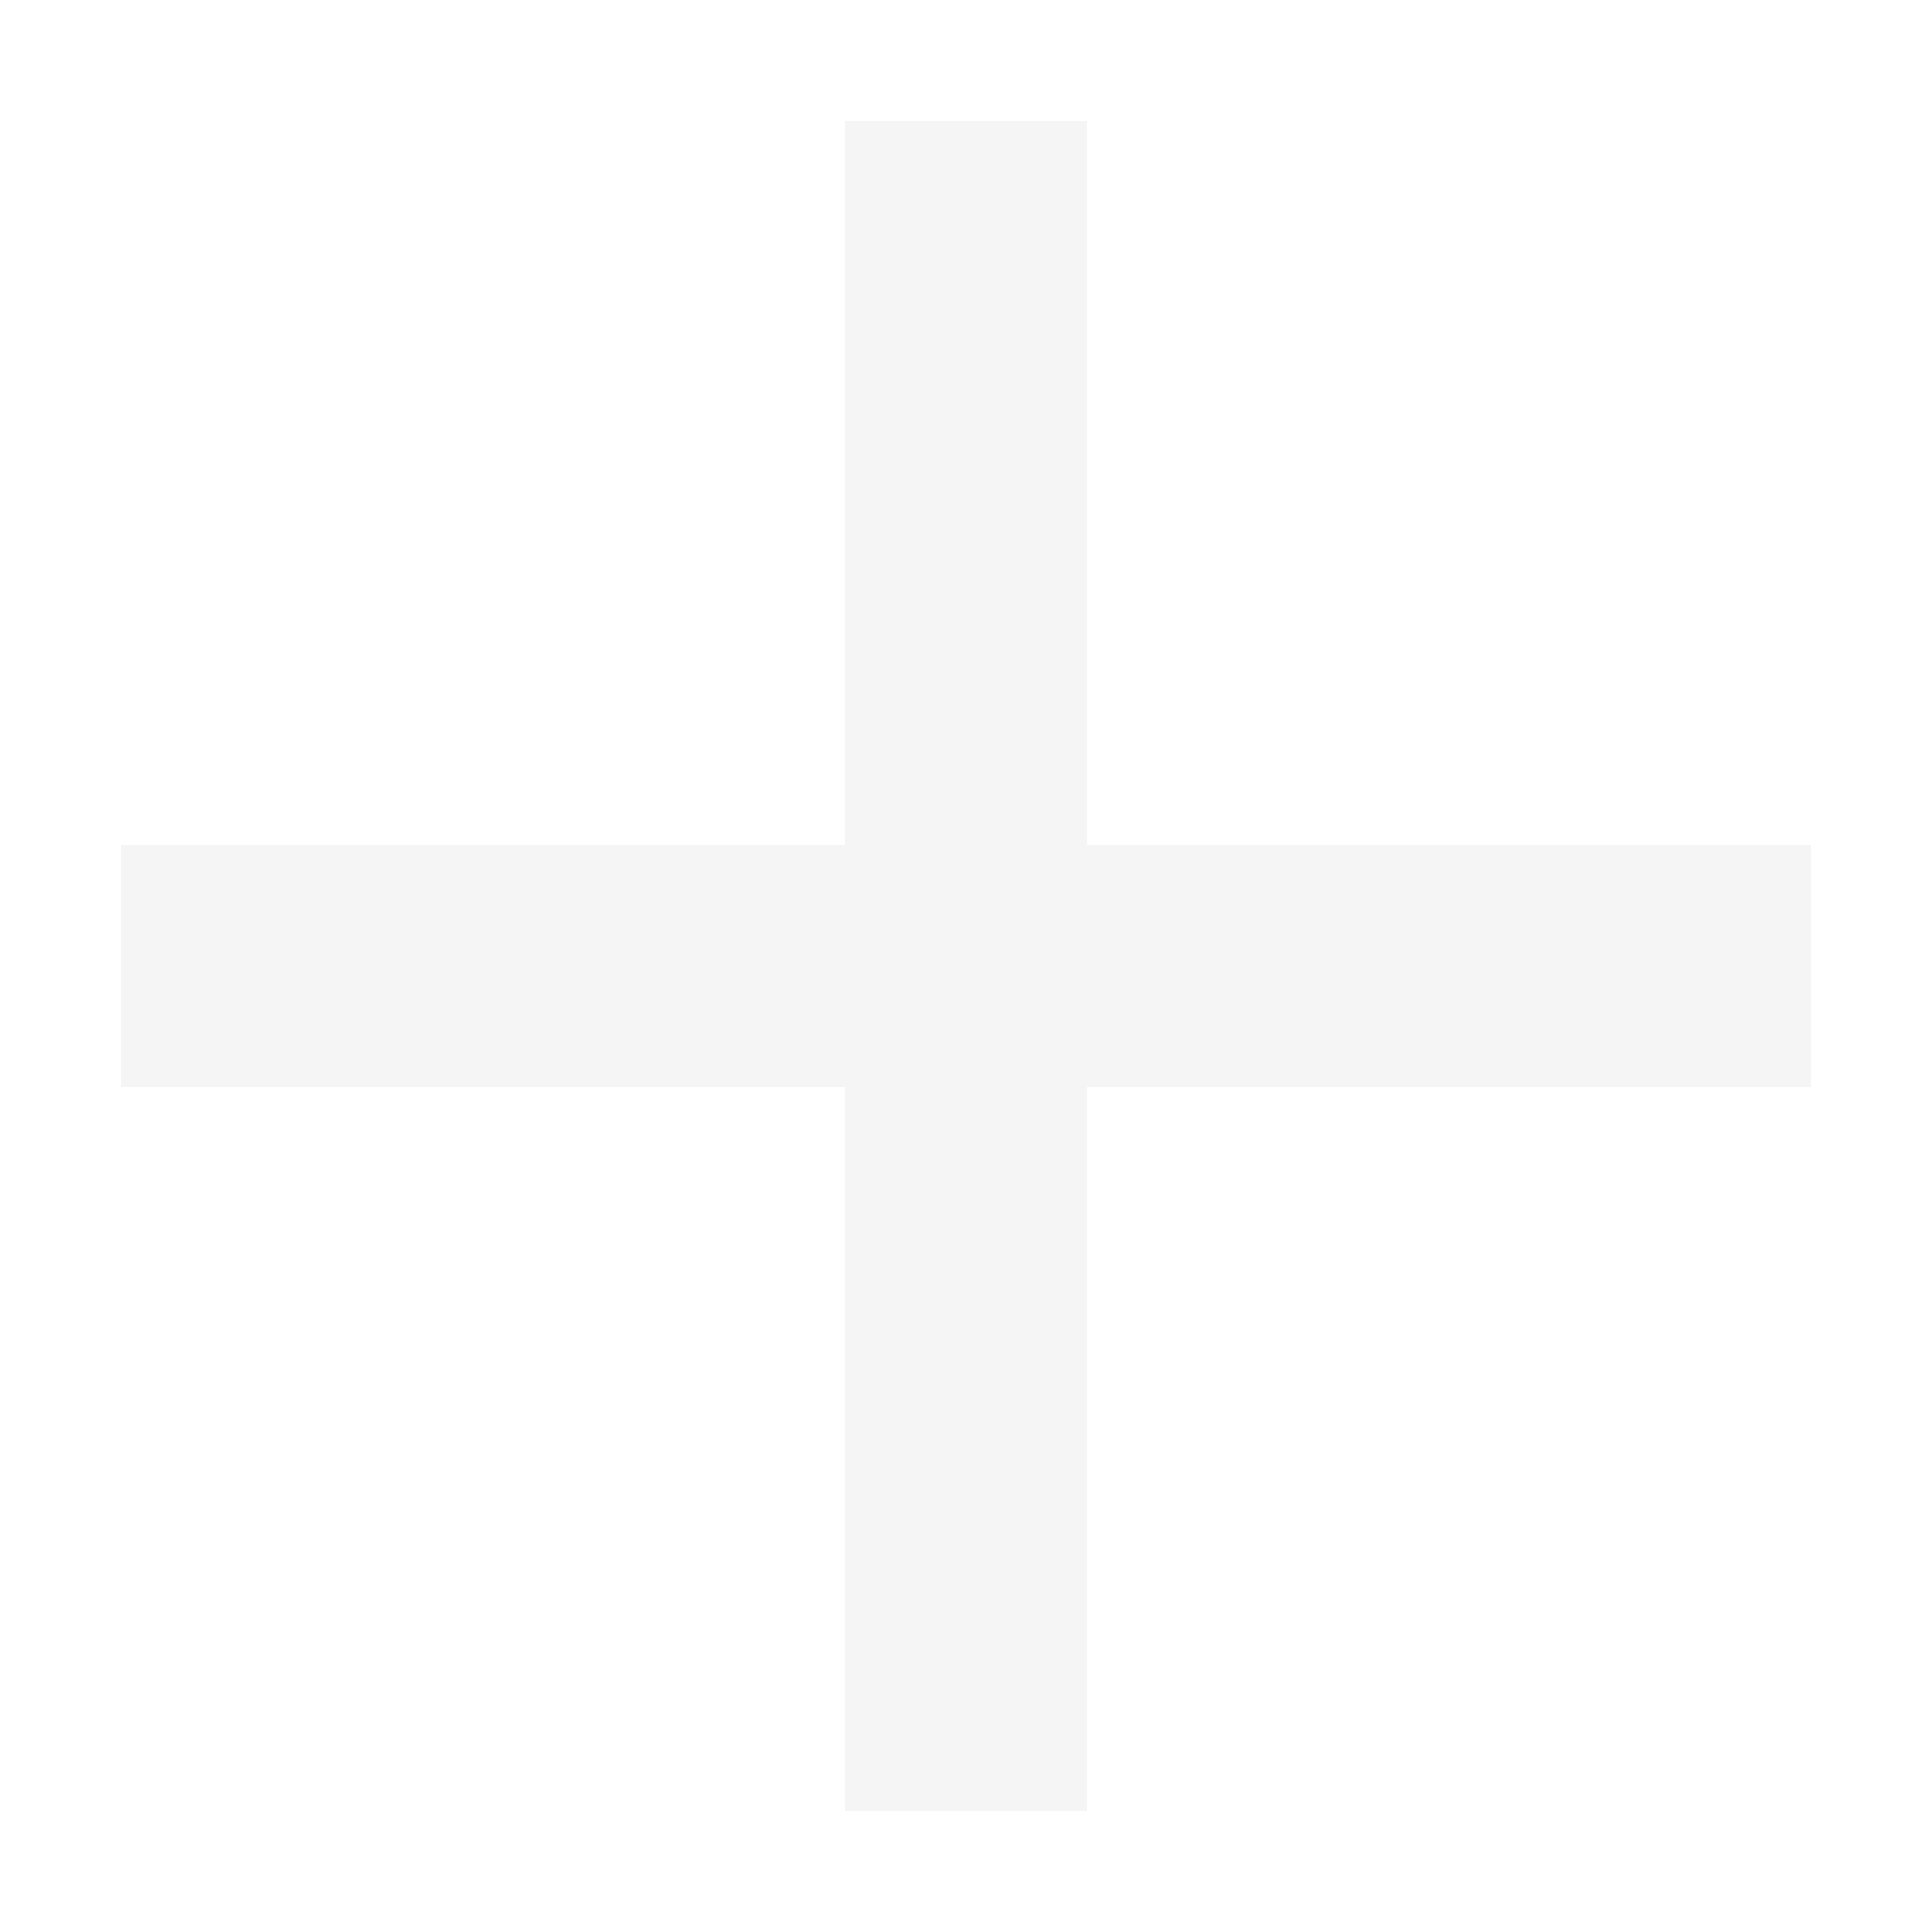
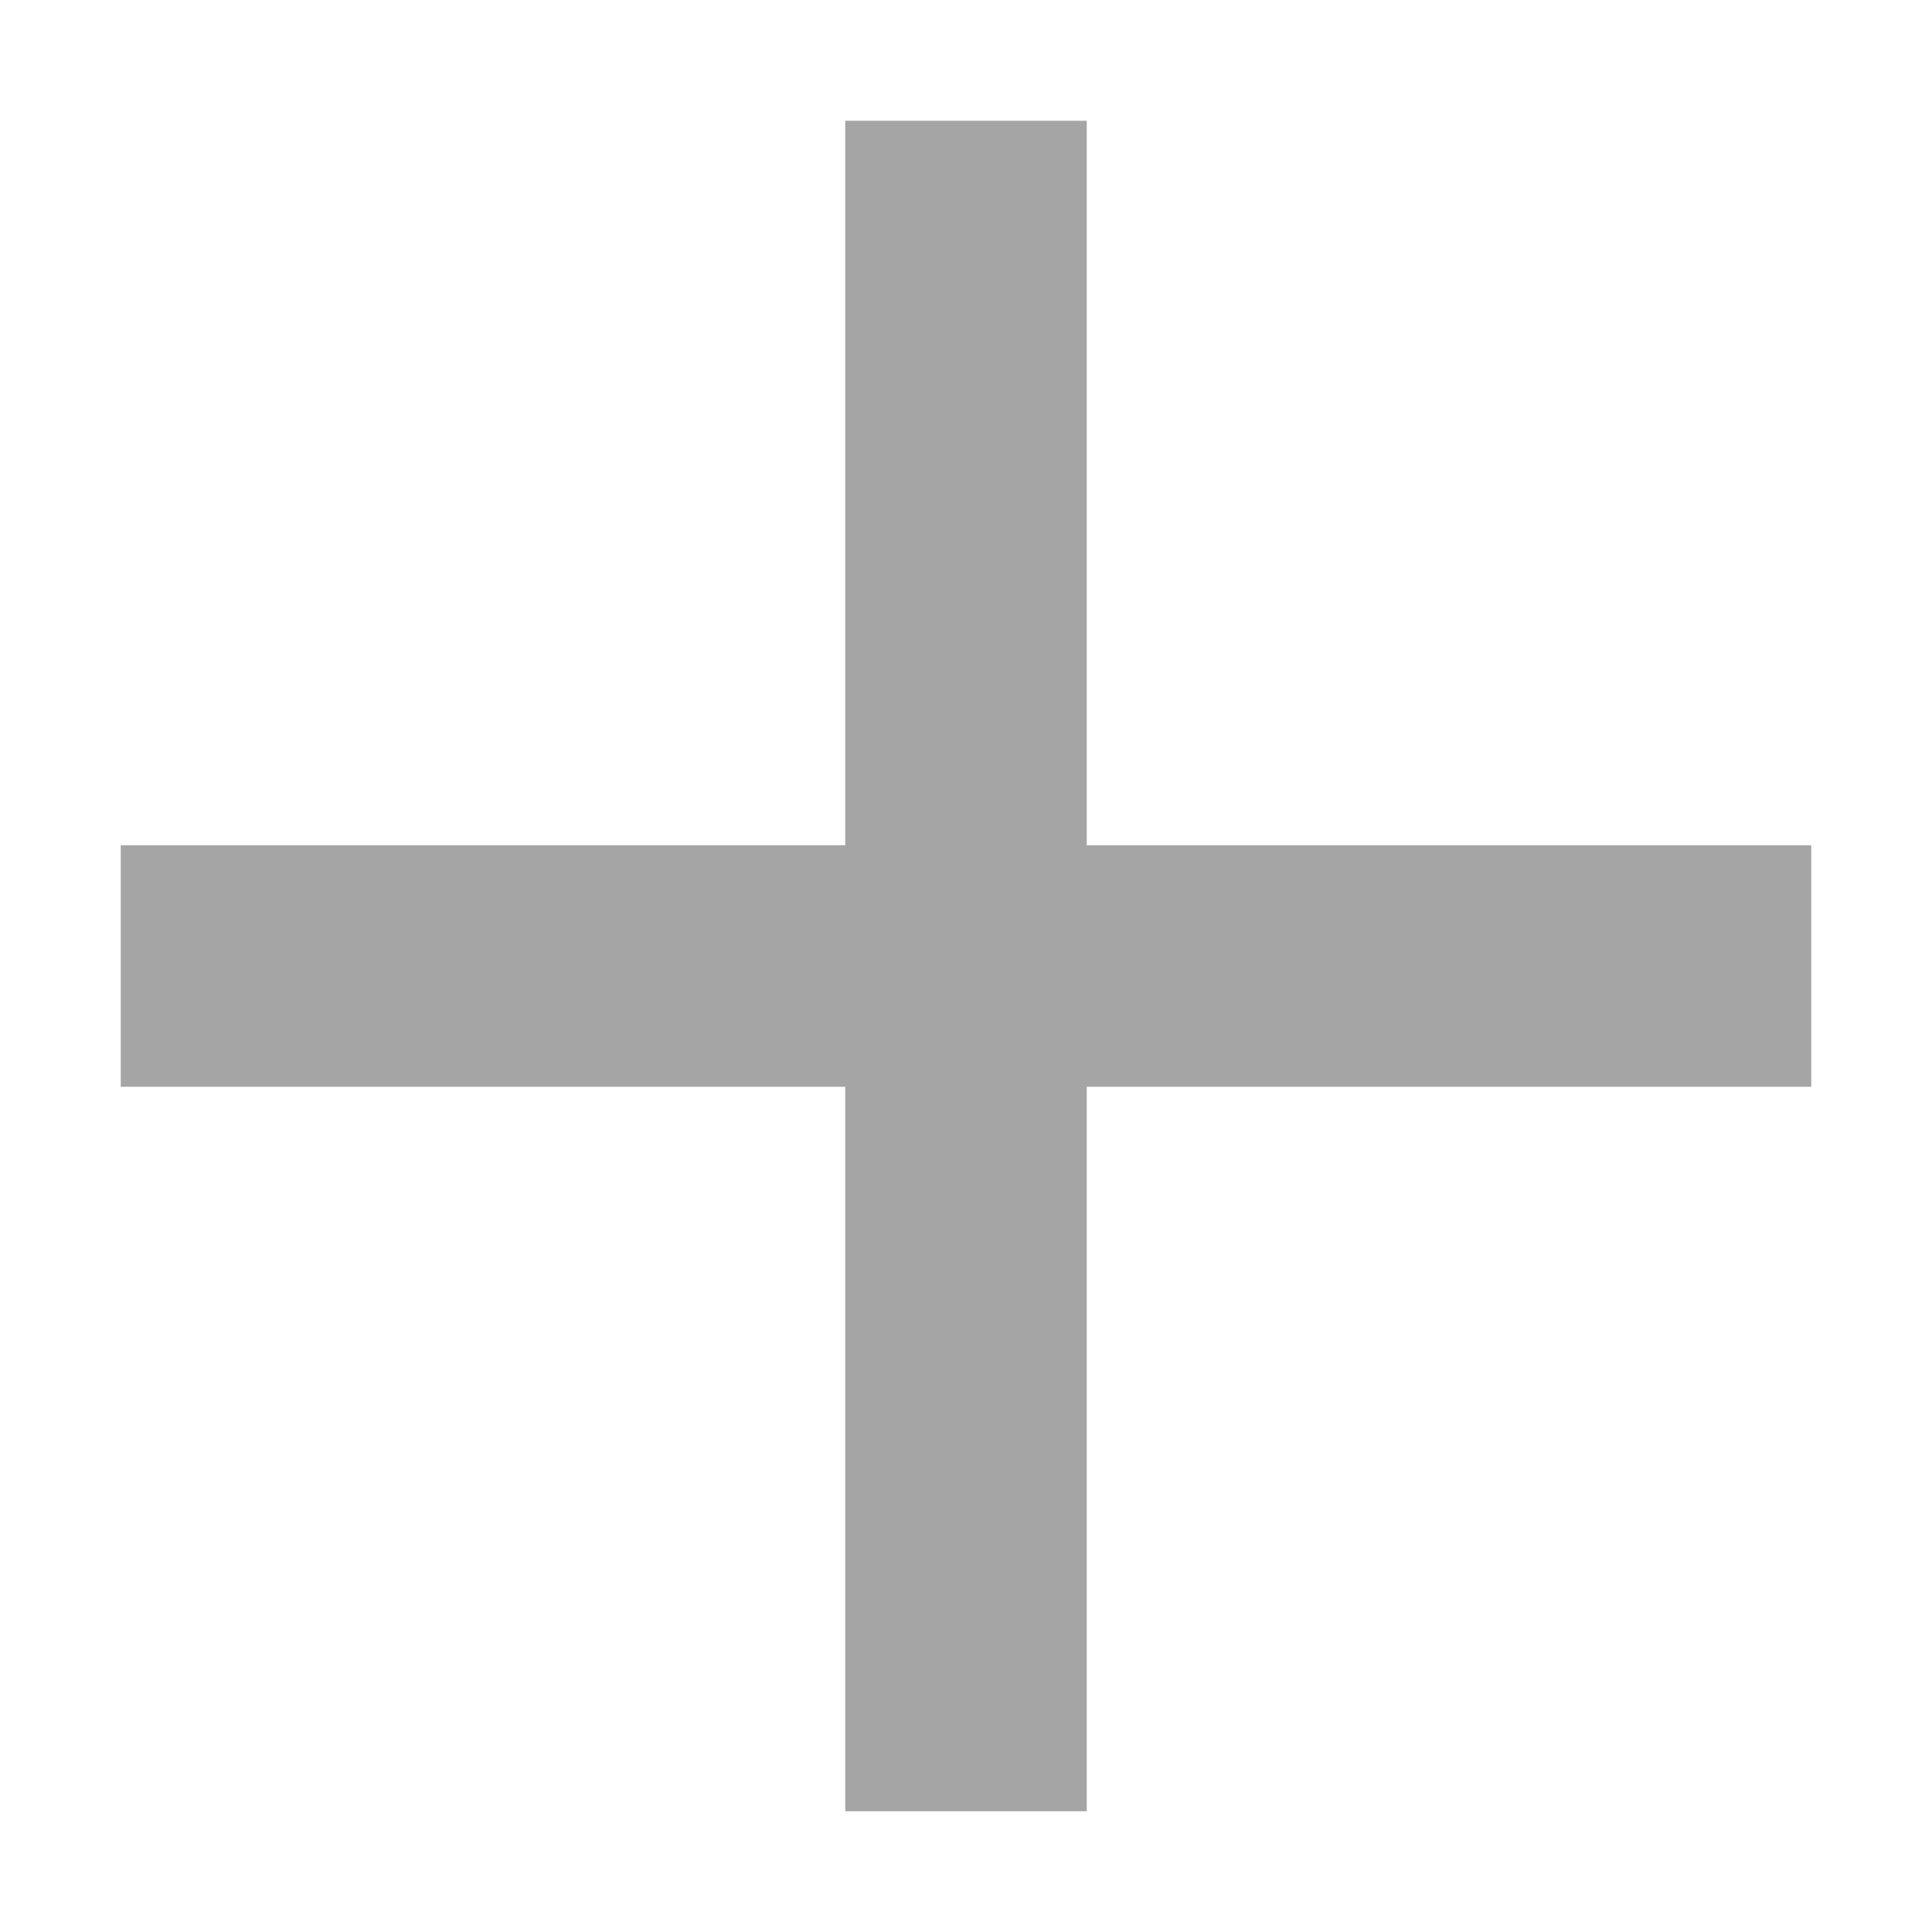
<svg xmlns="http://www.w3.org/2000/svg" version="1.1" id="Layer_1" x="0px" y="0px" viewBox="4 4 16 16" enable-background="new 4 4 16 16" xml:space="preserve">
-   <path fill="#F5F5F5" d="M19,13h-6v6h-2v-6H5v-2h6V5h2v6h6V13z" />
+   <path fill="#A5A5A5" d="M19,13h-6v6h-2v-6H5v-2h6V5h2v6h6V13z" />
</svg>
